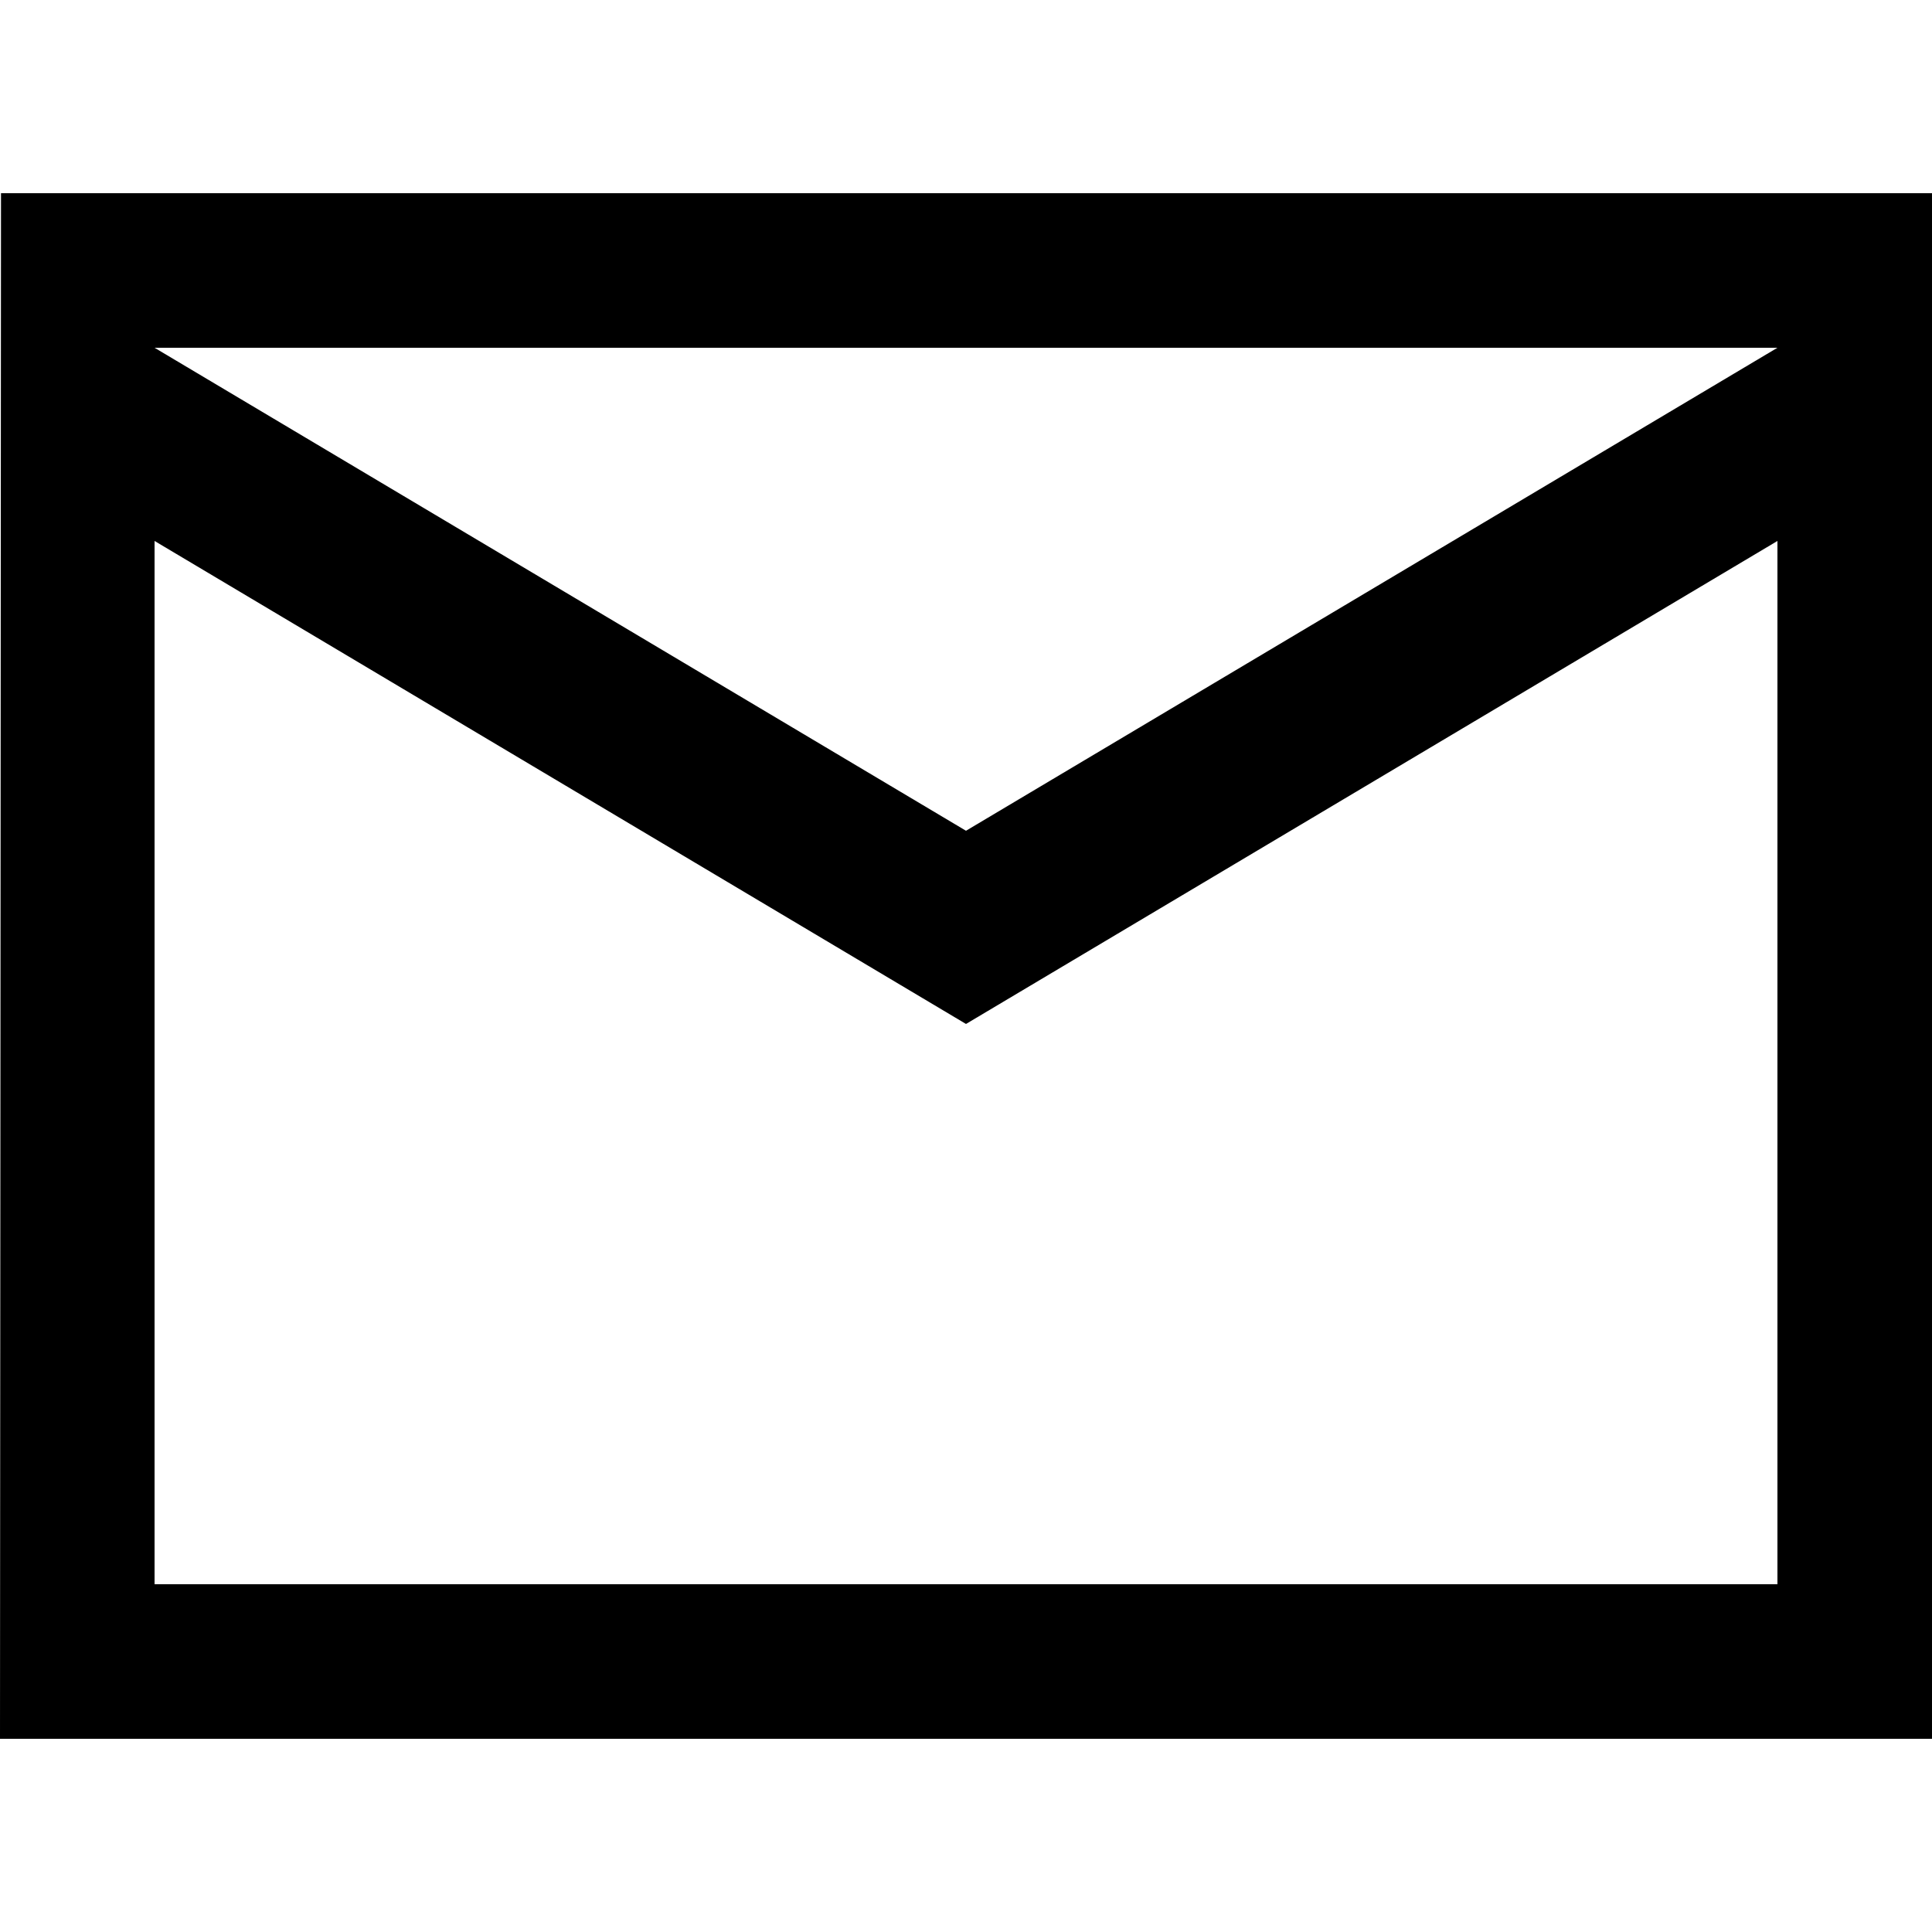
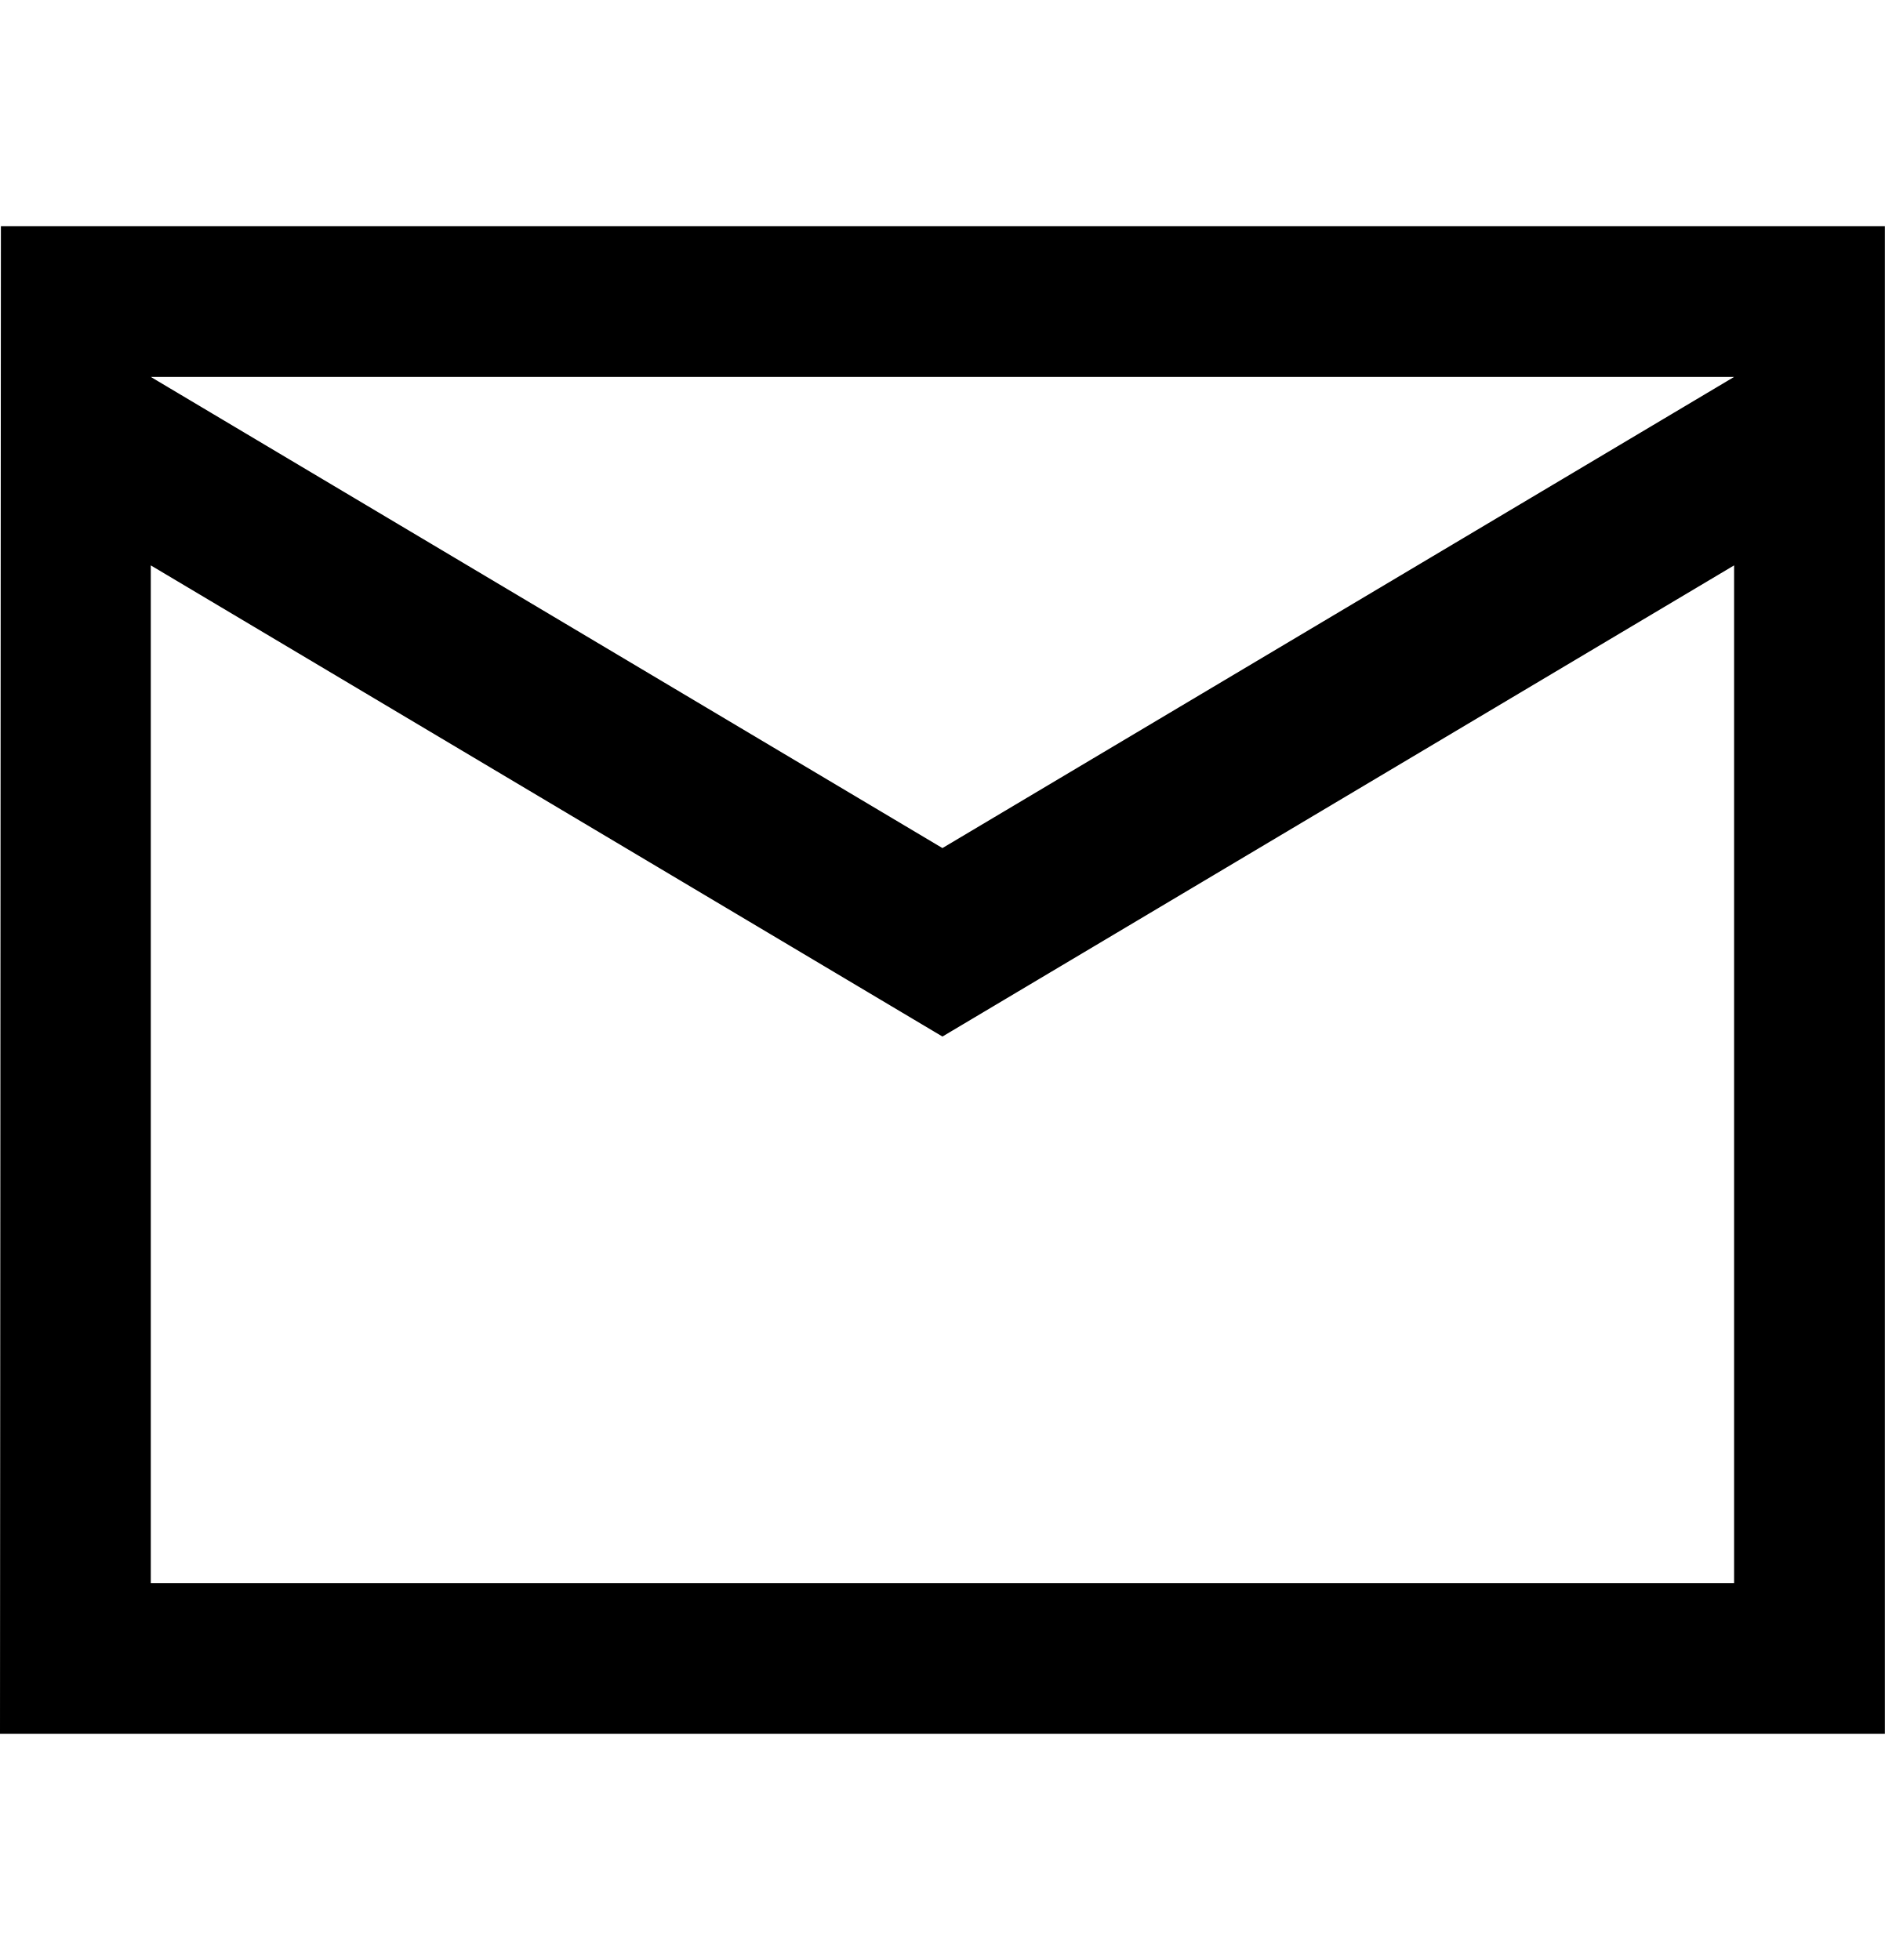
- <svg viewBox="0 0 25 25">
-   <path d="M25,2.5 L0.013,2.5 L0,22.5 L25,22.5 L25,2.5 Z M23,20.5 L2,20.5 L2,7 L12.5,13.25 L23,7 L23,20.5 Z M12.5,10.75 L2,4.5 L23,4.5 L12.5,10.75 Z" fill="currentColor" fill-rule="nonzero" />
+ <svg xmlns="http://www.w3.org/2000/svg" viewBox="0 0 25 26" fill="none">
+   <path d="M25 3H.012L0 23h25V3zm-2 18H2V7.5l10.5 6.25L23 7.5V21zm-10.5-9.75L2 5h21l-10.5 6.25z" fill="currentColor" />
</svg>
